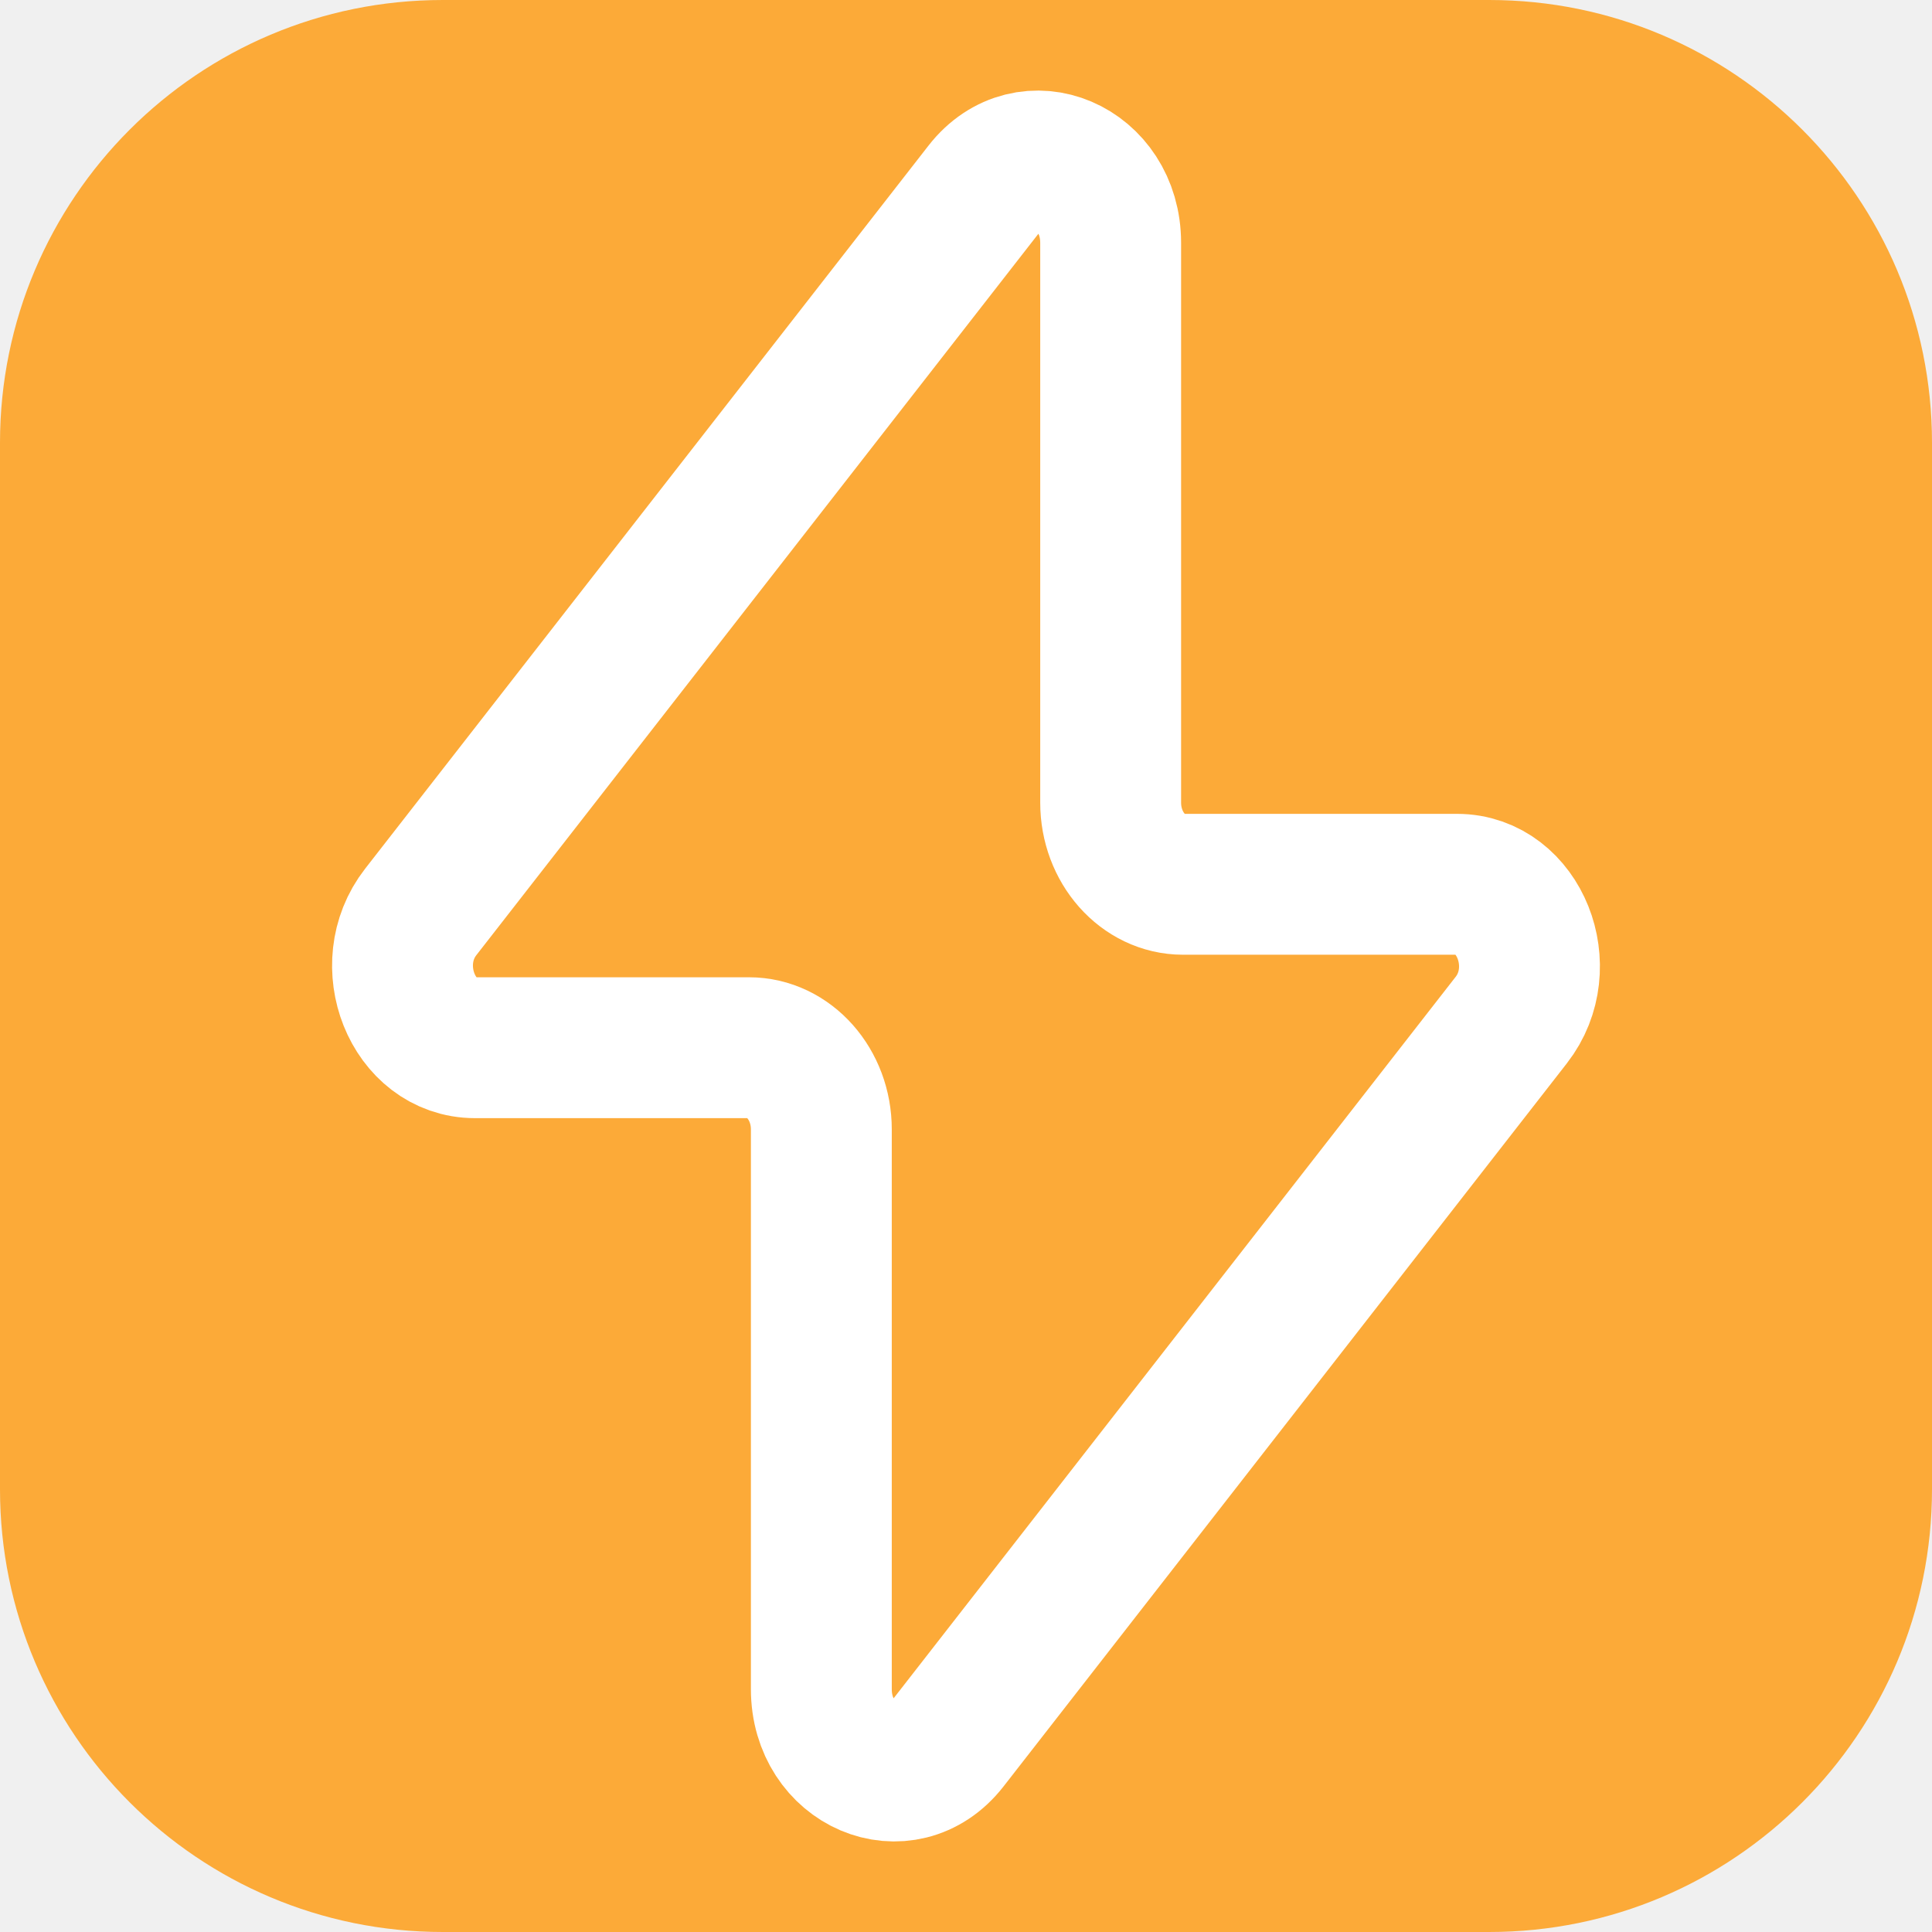
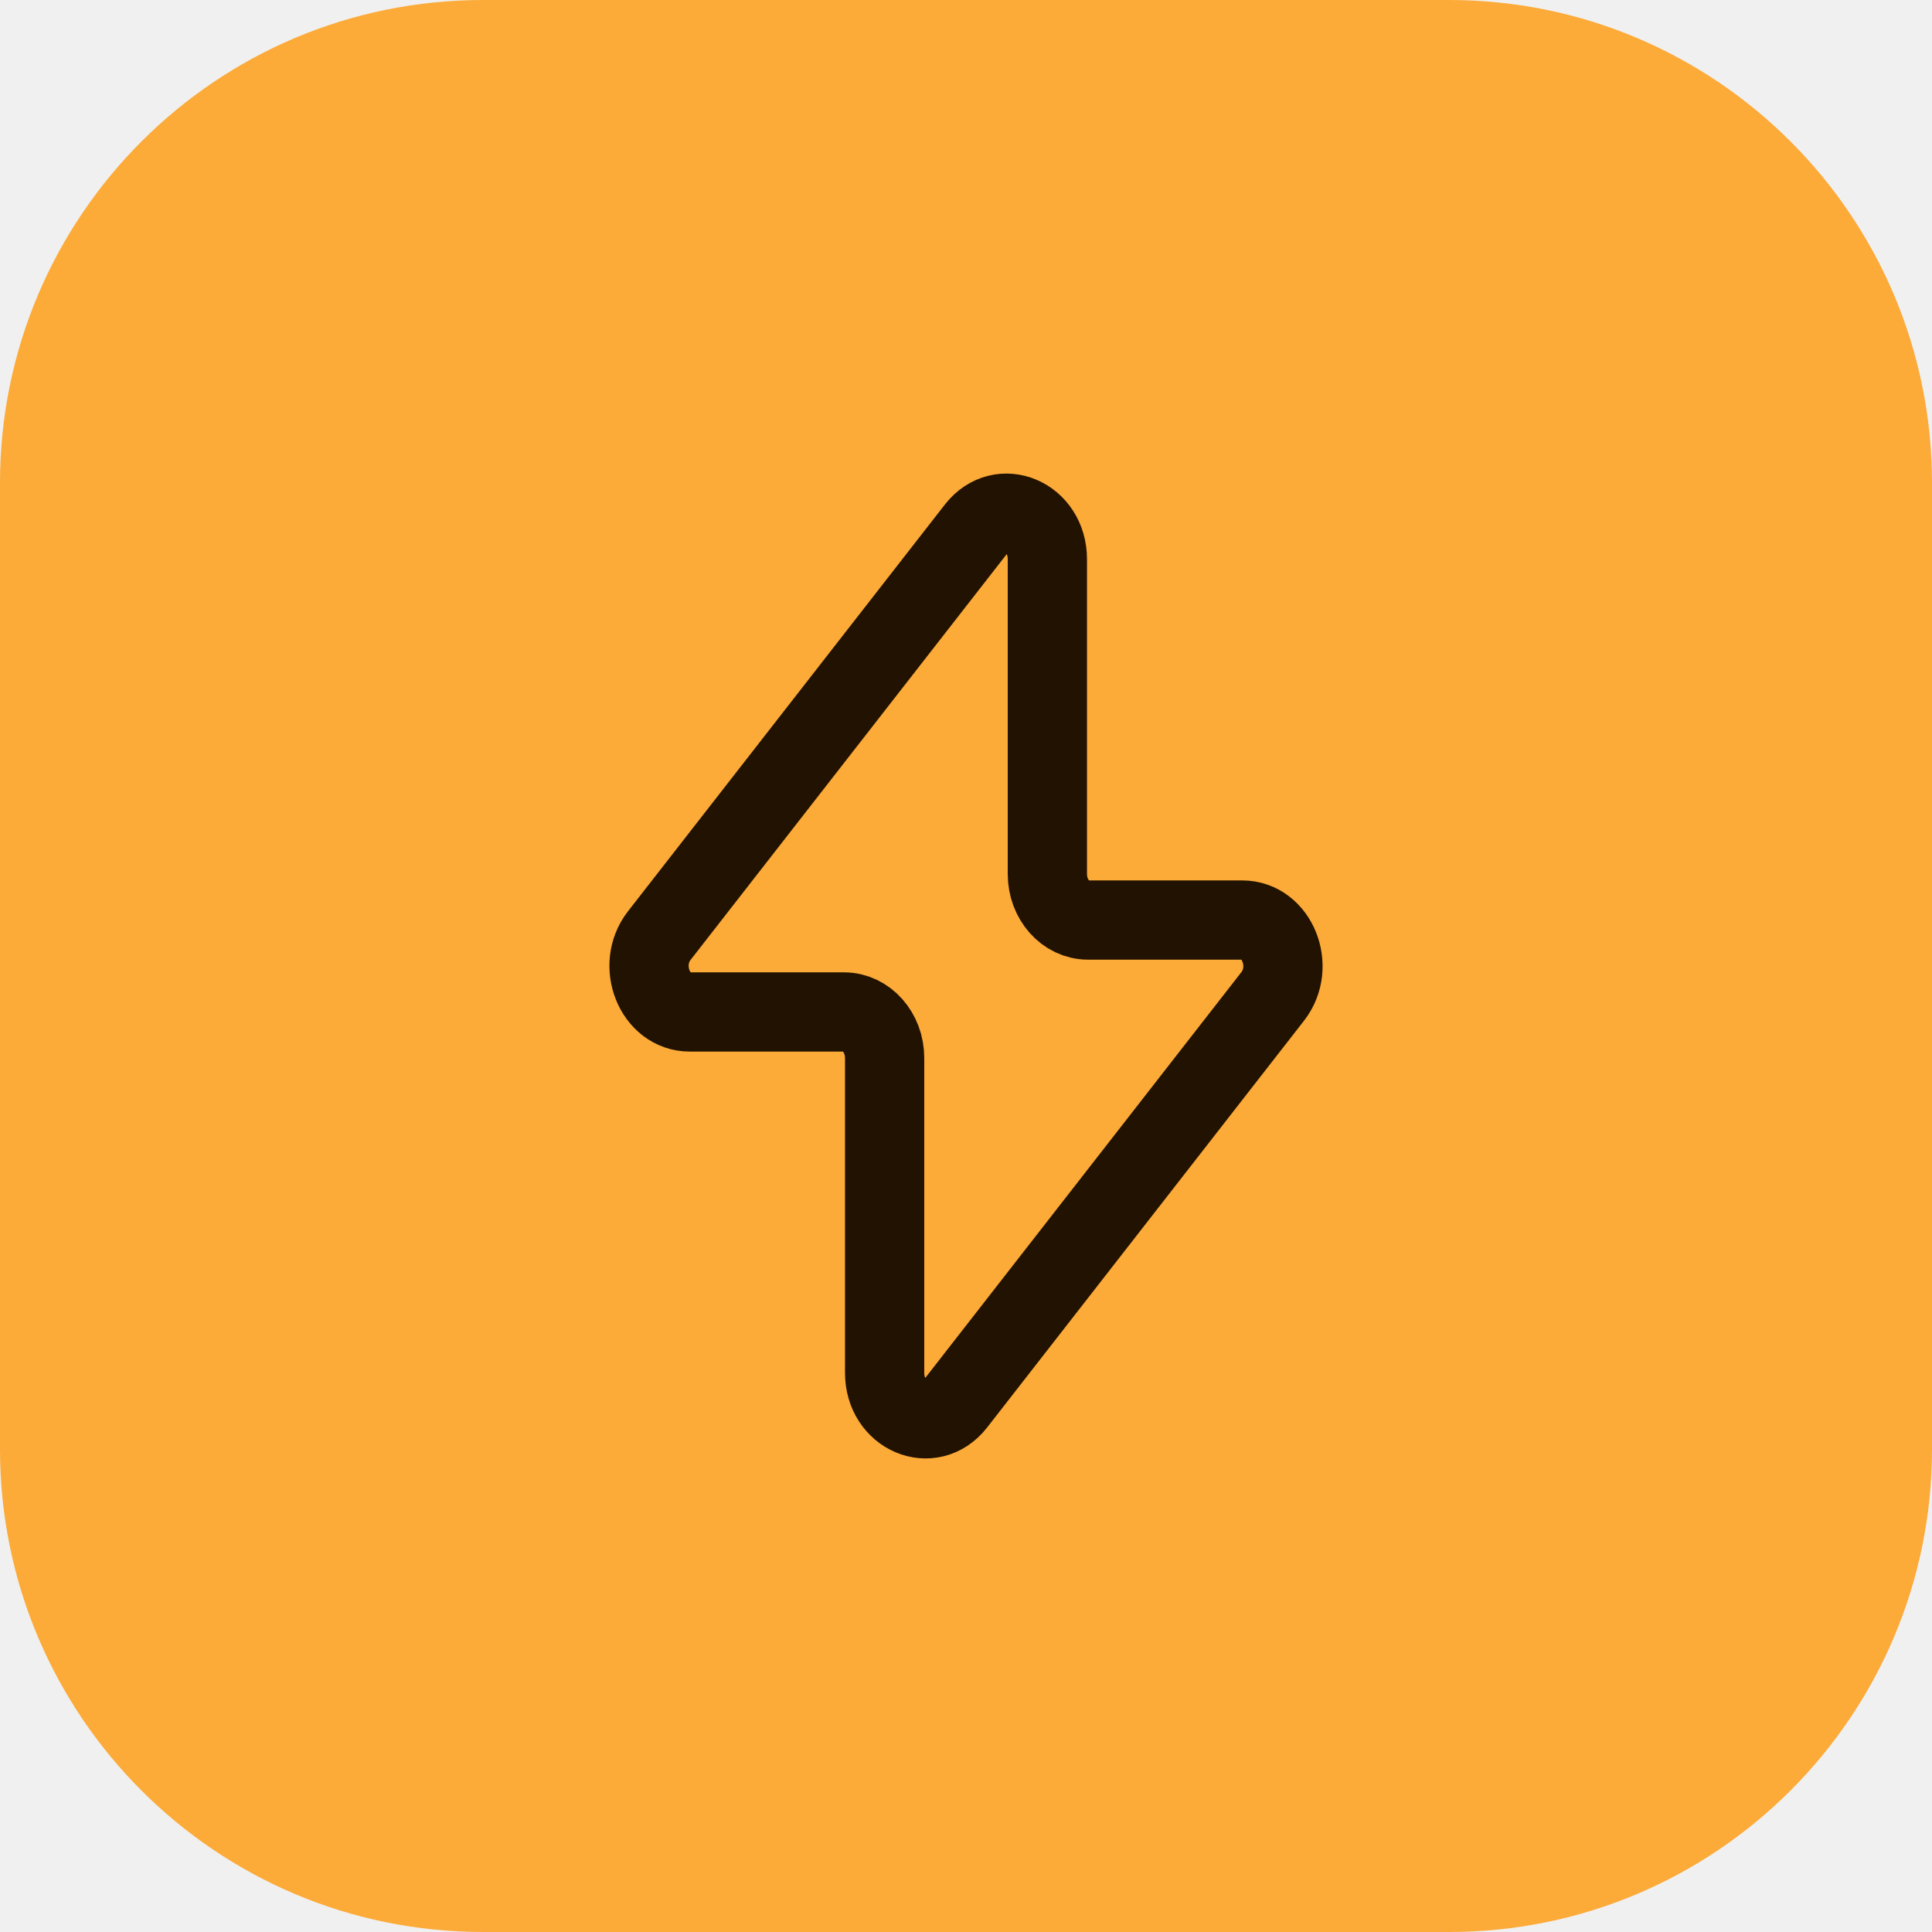
<svg xmlns="http://www.w3.org/2000/svg" viewBox="0 0 24 24">
-   <rect width="24" height="24" rx="5.5" fill="#FCAA38" />
-   <path d="M5.226 11.329L12.224 2.347C12.771 1.644 13.797 2.081 13.797 3.017V9.97C13.797 10.53 14.2 10.985 14.696 10.985H18.1C18.873 10.985 19.285 12.015 18.774 12.671L11.776 21.654C11.229 22.356 10.203 21.919 10.203 20.983V14.03C10.203 13.47 9.8 13.015 9.304 13.015H5.9C5.127 13.015 4.715 11.985 5.226 11.329Z" fill="none" stroke="#FFFFFF" stroke-width="1.75" stroke-linecap="round" stroke-linejoin="round" />
+   <rect width="24" height="24" rx="6" fill="#FCAA38" />
+   <g transform="translate(5.25 5.25) scale(0.5625)">
+     <path d="M5.226 11.329L12.224 2.347C12.771 1.644 13.797 2.081 13.797 3.017V9.97C13.797 10.53 14.2 10.985 14.696 10.985H18.1C18.873 10.985 19.285 12.015 18.774 12.671L11.776 21.654C11.229 22.356 10.203 21.919 10.203 20.983V14.03C10.203 13.47 9.8 13.015 9.304 13.015H5.9C5.127 13.015 4.715 11.985 5.226 11.329Z" fill="none" stroke="#211201" stroke-width="1.75" stroke-linecap="round" stroke-linejoin="round" />
+   </g>
</svg>
